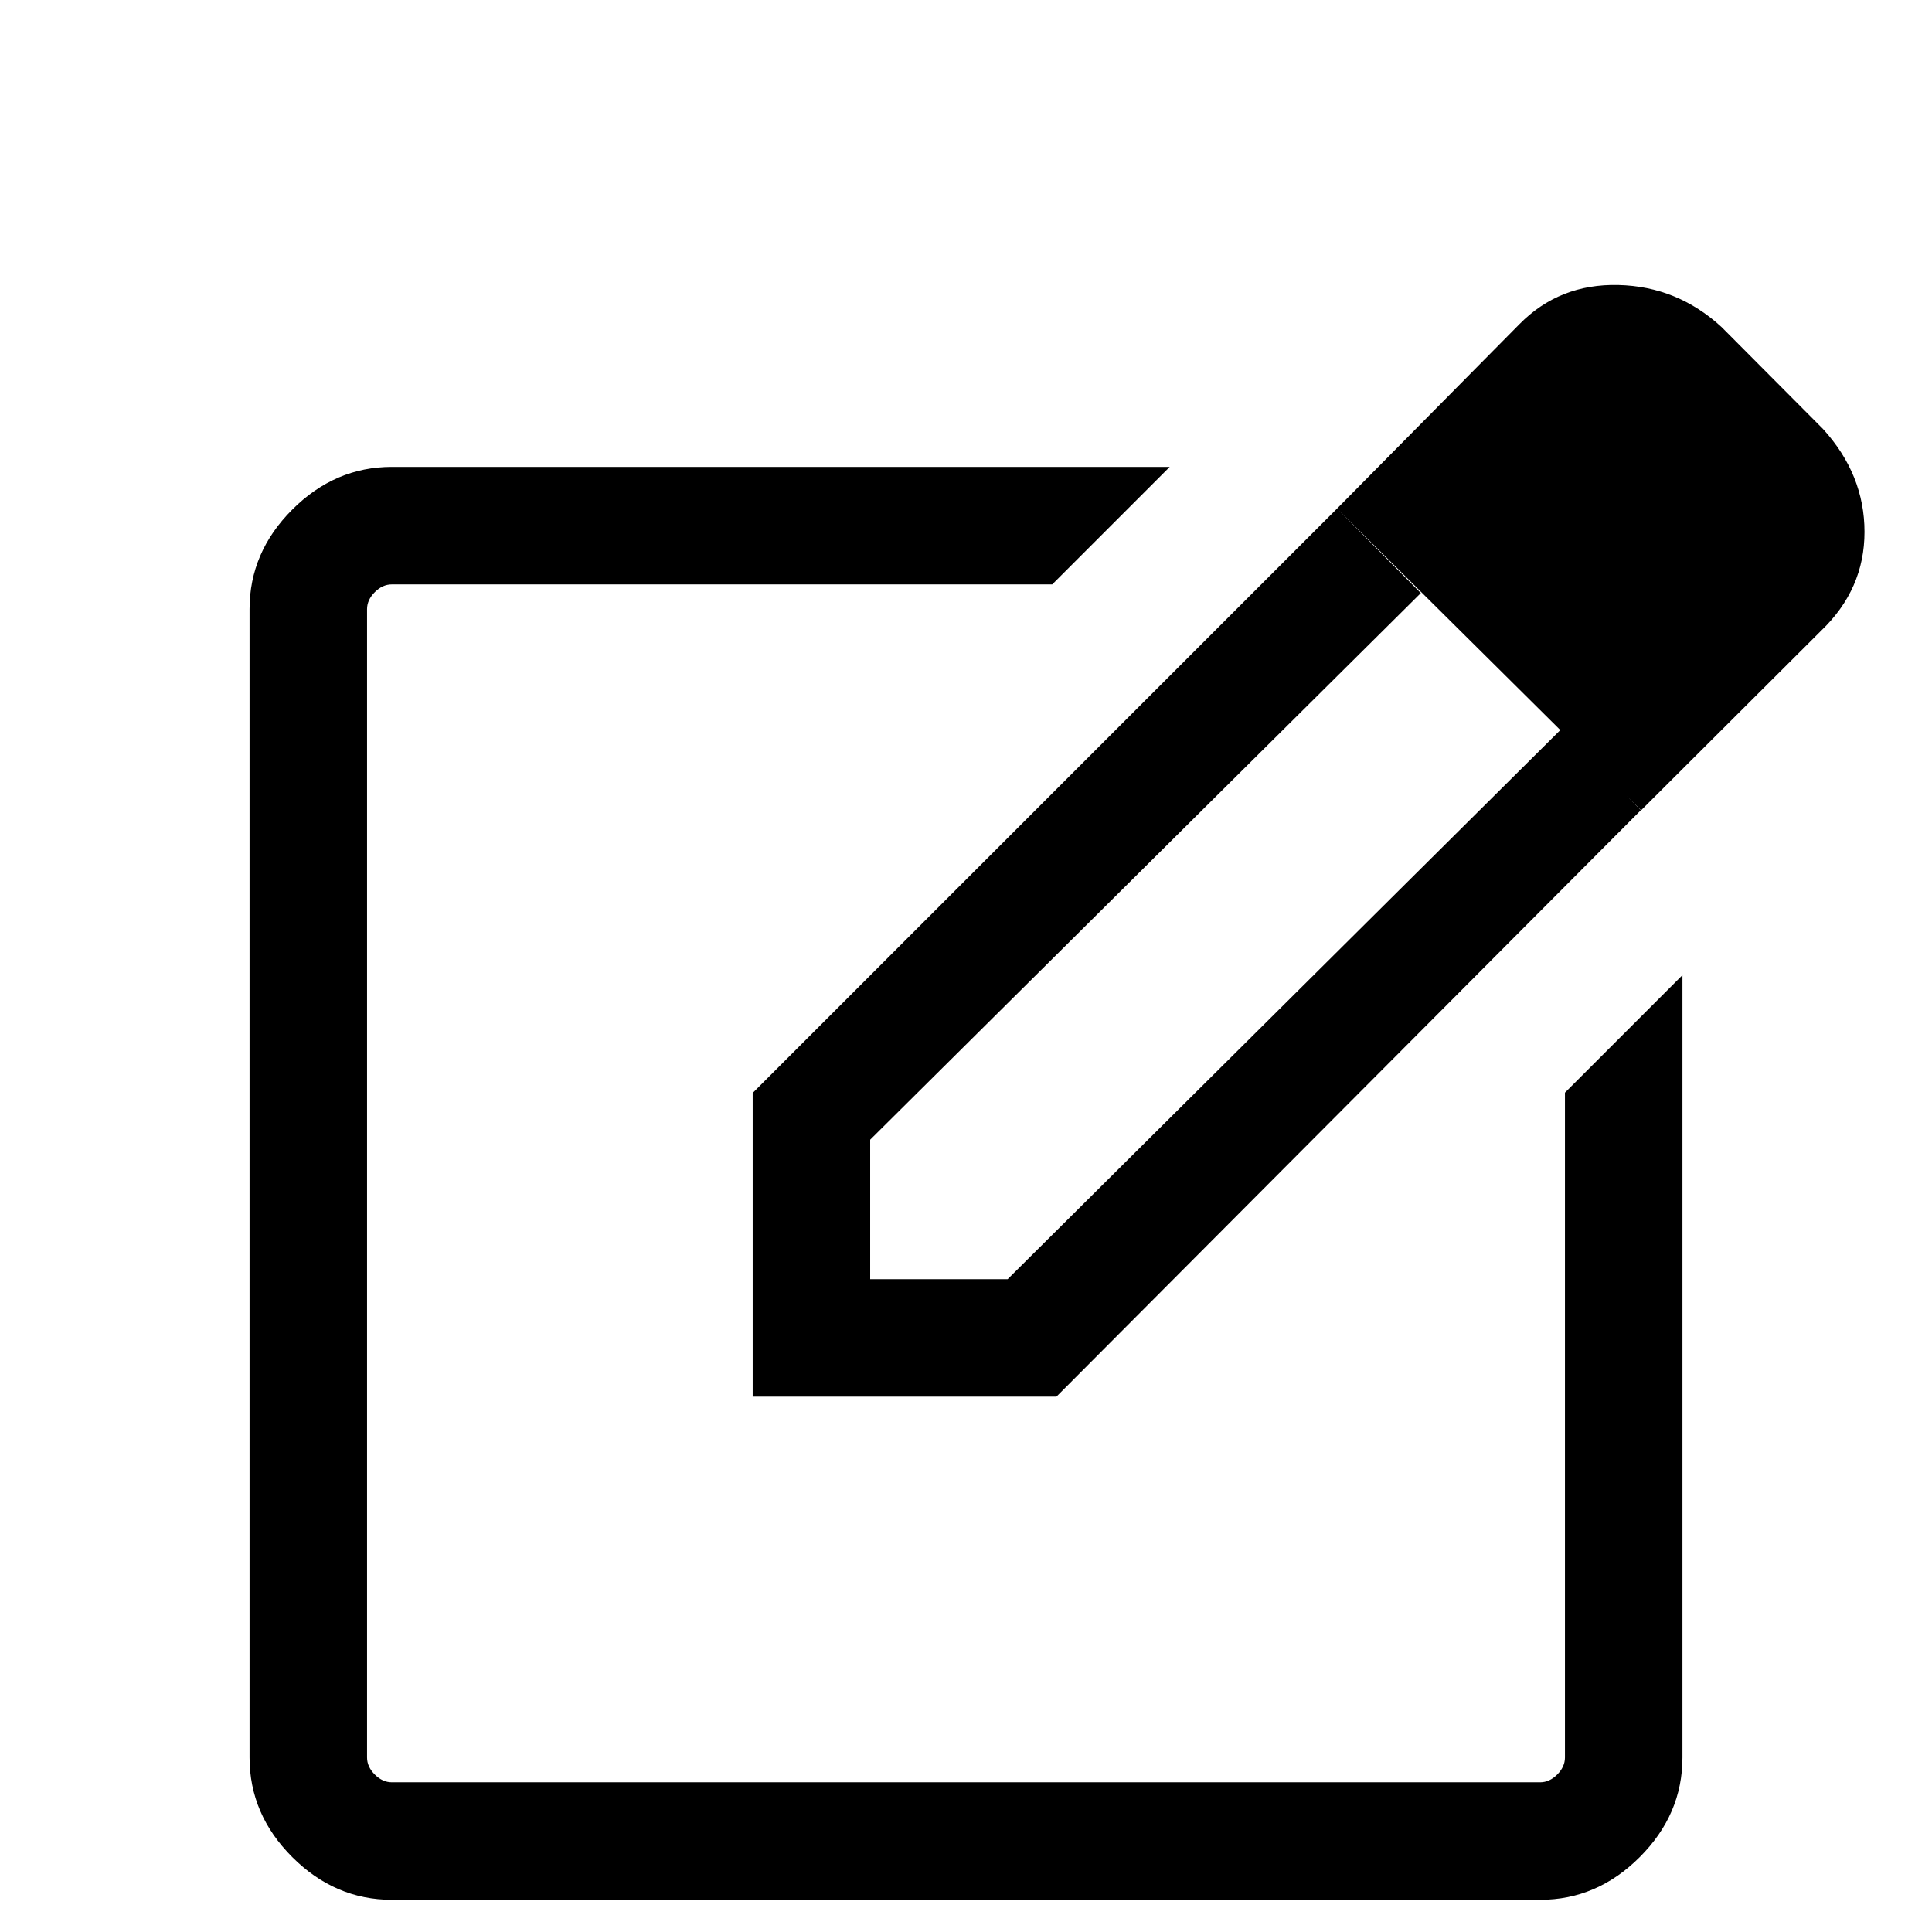
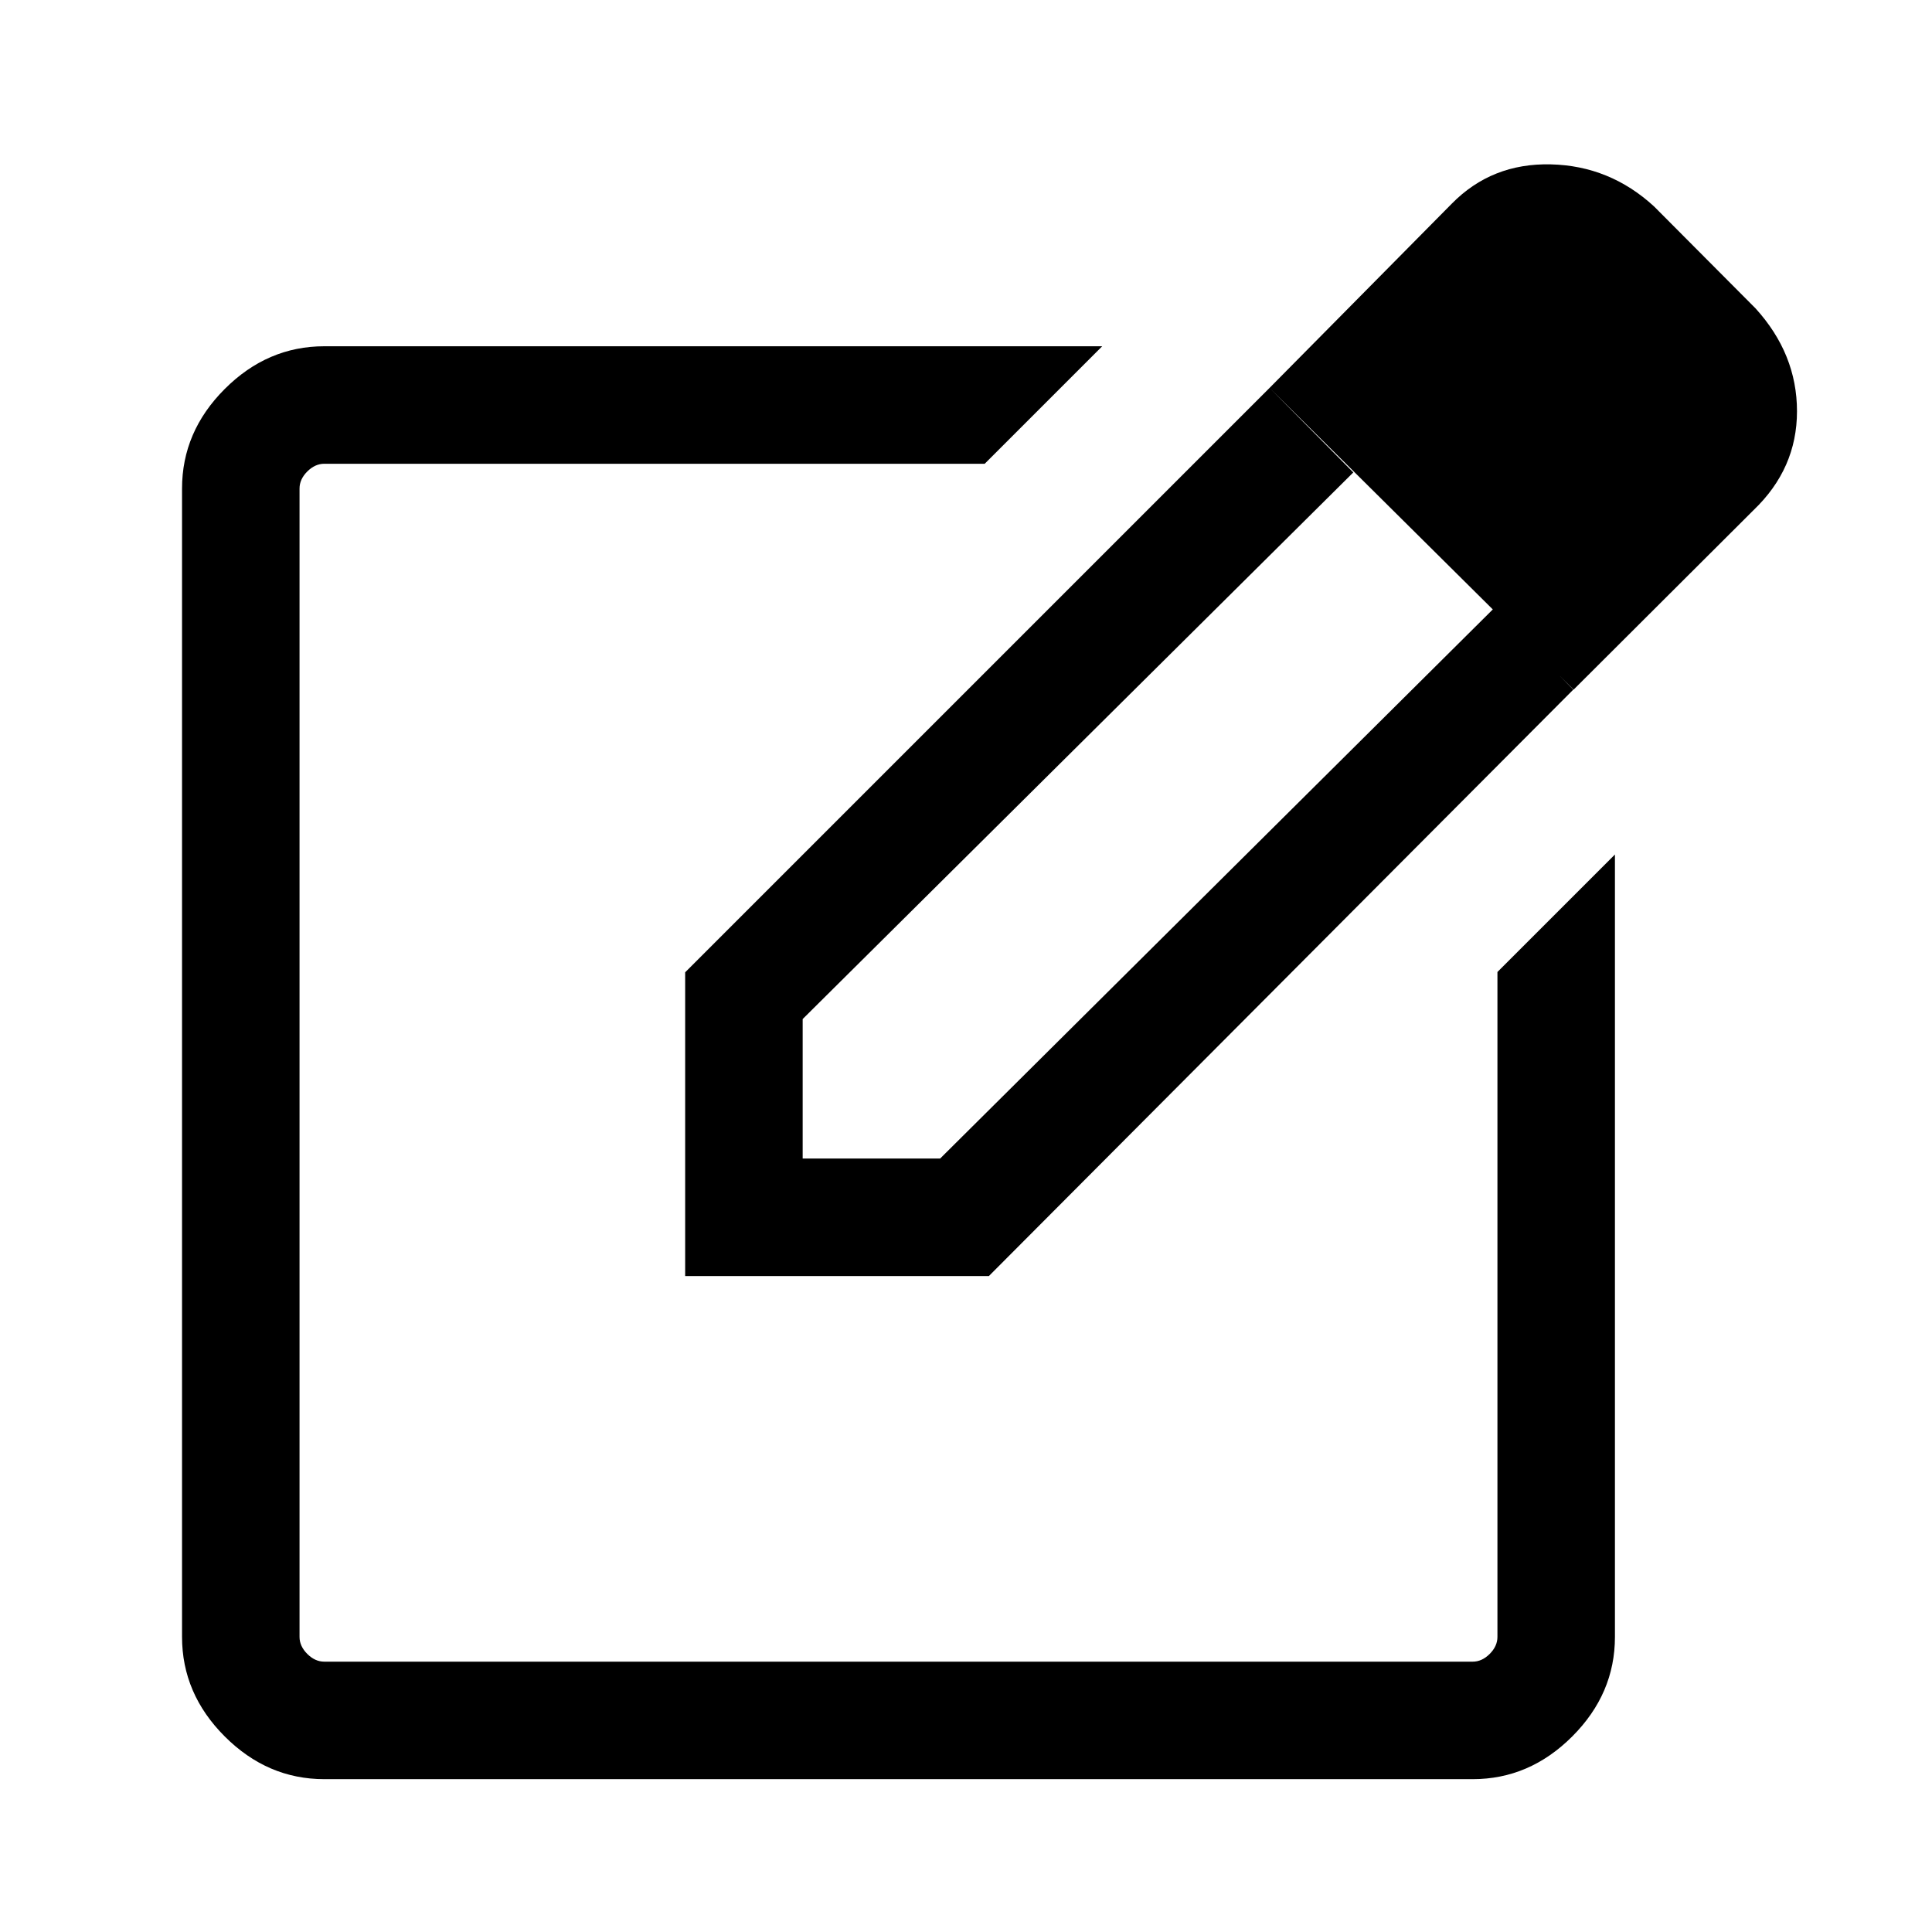
- <svg xmlns="http://www.w3.org/2000/svg" height="48" viewBox="0 -960 960 960" width="48">
-   <path d="M194.694-16.002q-28.254 0-49.473-21.219-21.22-21.219-21.22-49.473v-570.612q0-28.254 21.22-49.473 21.219-21.22 49.473-21.22H581.23l-58.384 58.384H194.694q-4.616 0-8.463 3.846-3.846 3.847-3.846 8.463v570.612q0 4.616 3.846 8.463 3.847 3.846 8.463 3.846h570.612q4.616 0 8.463-3.846 3.846-3.847 3.846-8.463v-330.383l58.384-58.384v388.767q0 28.254-21.22 49.473Q793.56-16 765.306-16H194.694ZM480-372Zm184.385-335.306L706-665.307 432.385-393.692v69.307h68.307l275-273.23 39.614 40.23-290.384 291.384H374.001v-150.921l290.384-290.384Zm151.082 149.921L664.385-707.306l90.538-91.538q19.879-20.231 49.212-19.539 29.333.693 51.326 20.923l50.383 50.614q20.616 22.667 20.616 51.152 0 28.484-21.616 49.155l-89.377 89.154Z" />
+ <svg xmlns="http://www.w3.org/2000/svg" height="48" viewBox="0 -960 960 960" width="48" version="1.1" id="svg4">
+   <defs id="defs8" />
+   <path d="m 161.148,-75.947 q -28.254,0 -49.473,-21.219 -21.22,-21.219 -21.22,-49.473 v -570.612 q 0,-28.254 21.22,-49.473 21.219,-21.22 49.473,-21.22 h 386.536 l -58.384,58.384 h -328.152 q -4.616,0 -8.463,3.846 -3.846,3.847 -3.846,8.463 v 570.612 q 0,4.616 3.846,8.463 3.847,3.846 8.463,3.846 h 570.612 q 4.616,0 8.463,-3.846 3.846,-3.847 3.846,-8.463 v -330.383 l 58.384,-58.384 v 388.767 q 0,28.254 -21.22,49.473 -21.219,21.221 -49.473,21.221 h -570.612 z m 285.306,-355.998 z m 184.385,-335.306 41.615,41.999 -273.615,271.615 v 69.307 h 68.307 l 275,-273.23 39.614,40.23 -290.384,291.384 h -150.921 v -150.921 z m 151.082,149.921 -151.082,-149.921 90.538,-91.538 q 19.879,-20.231 49.212,-19.539 29.333,0.693 51.326,20.923 l 50.383,50.614 q 20.616,22.667 20.616,51.152 0,28.484 -21.616,49.155 z" id="path2" />
</svg>
